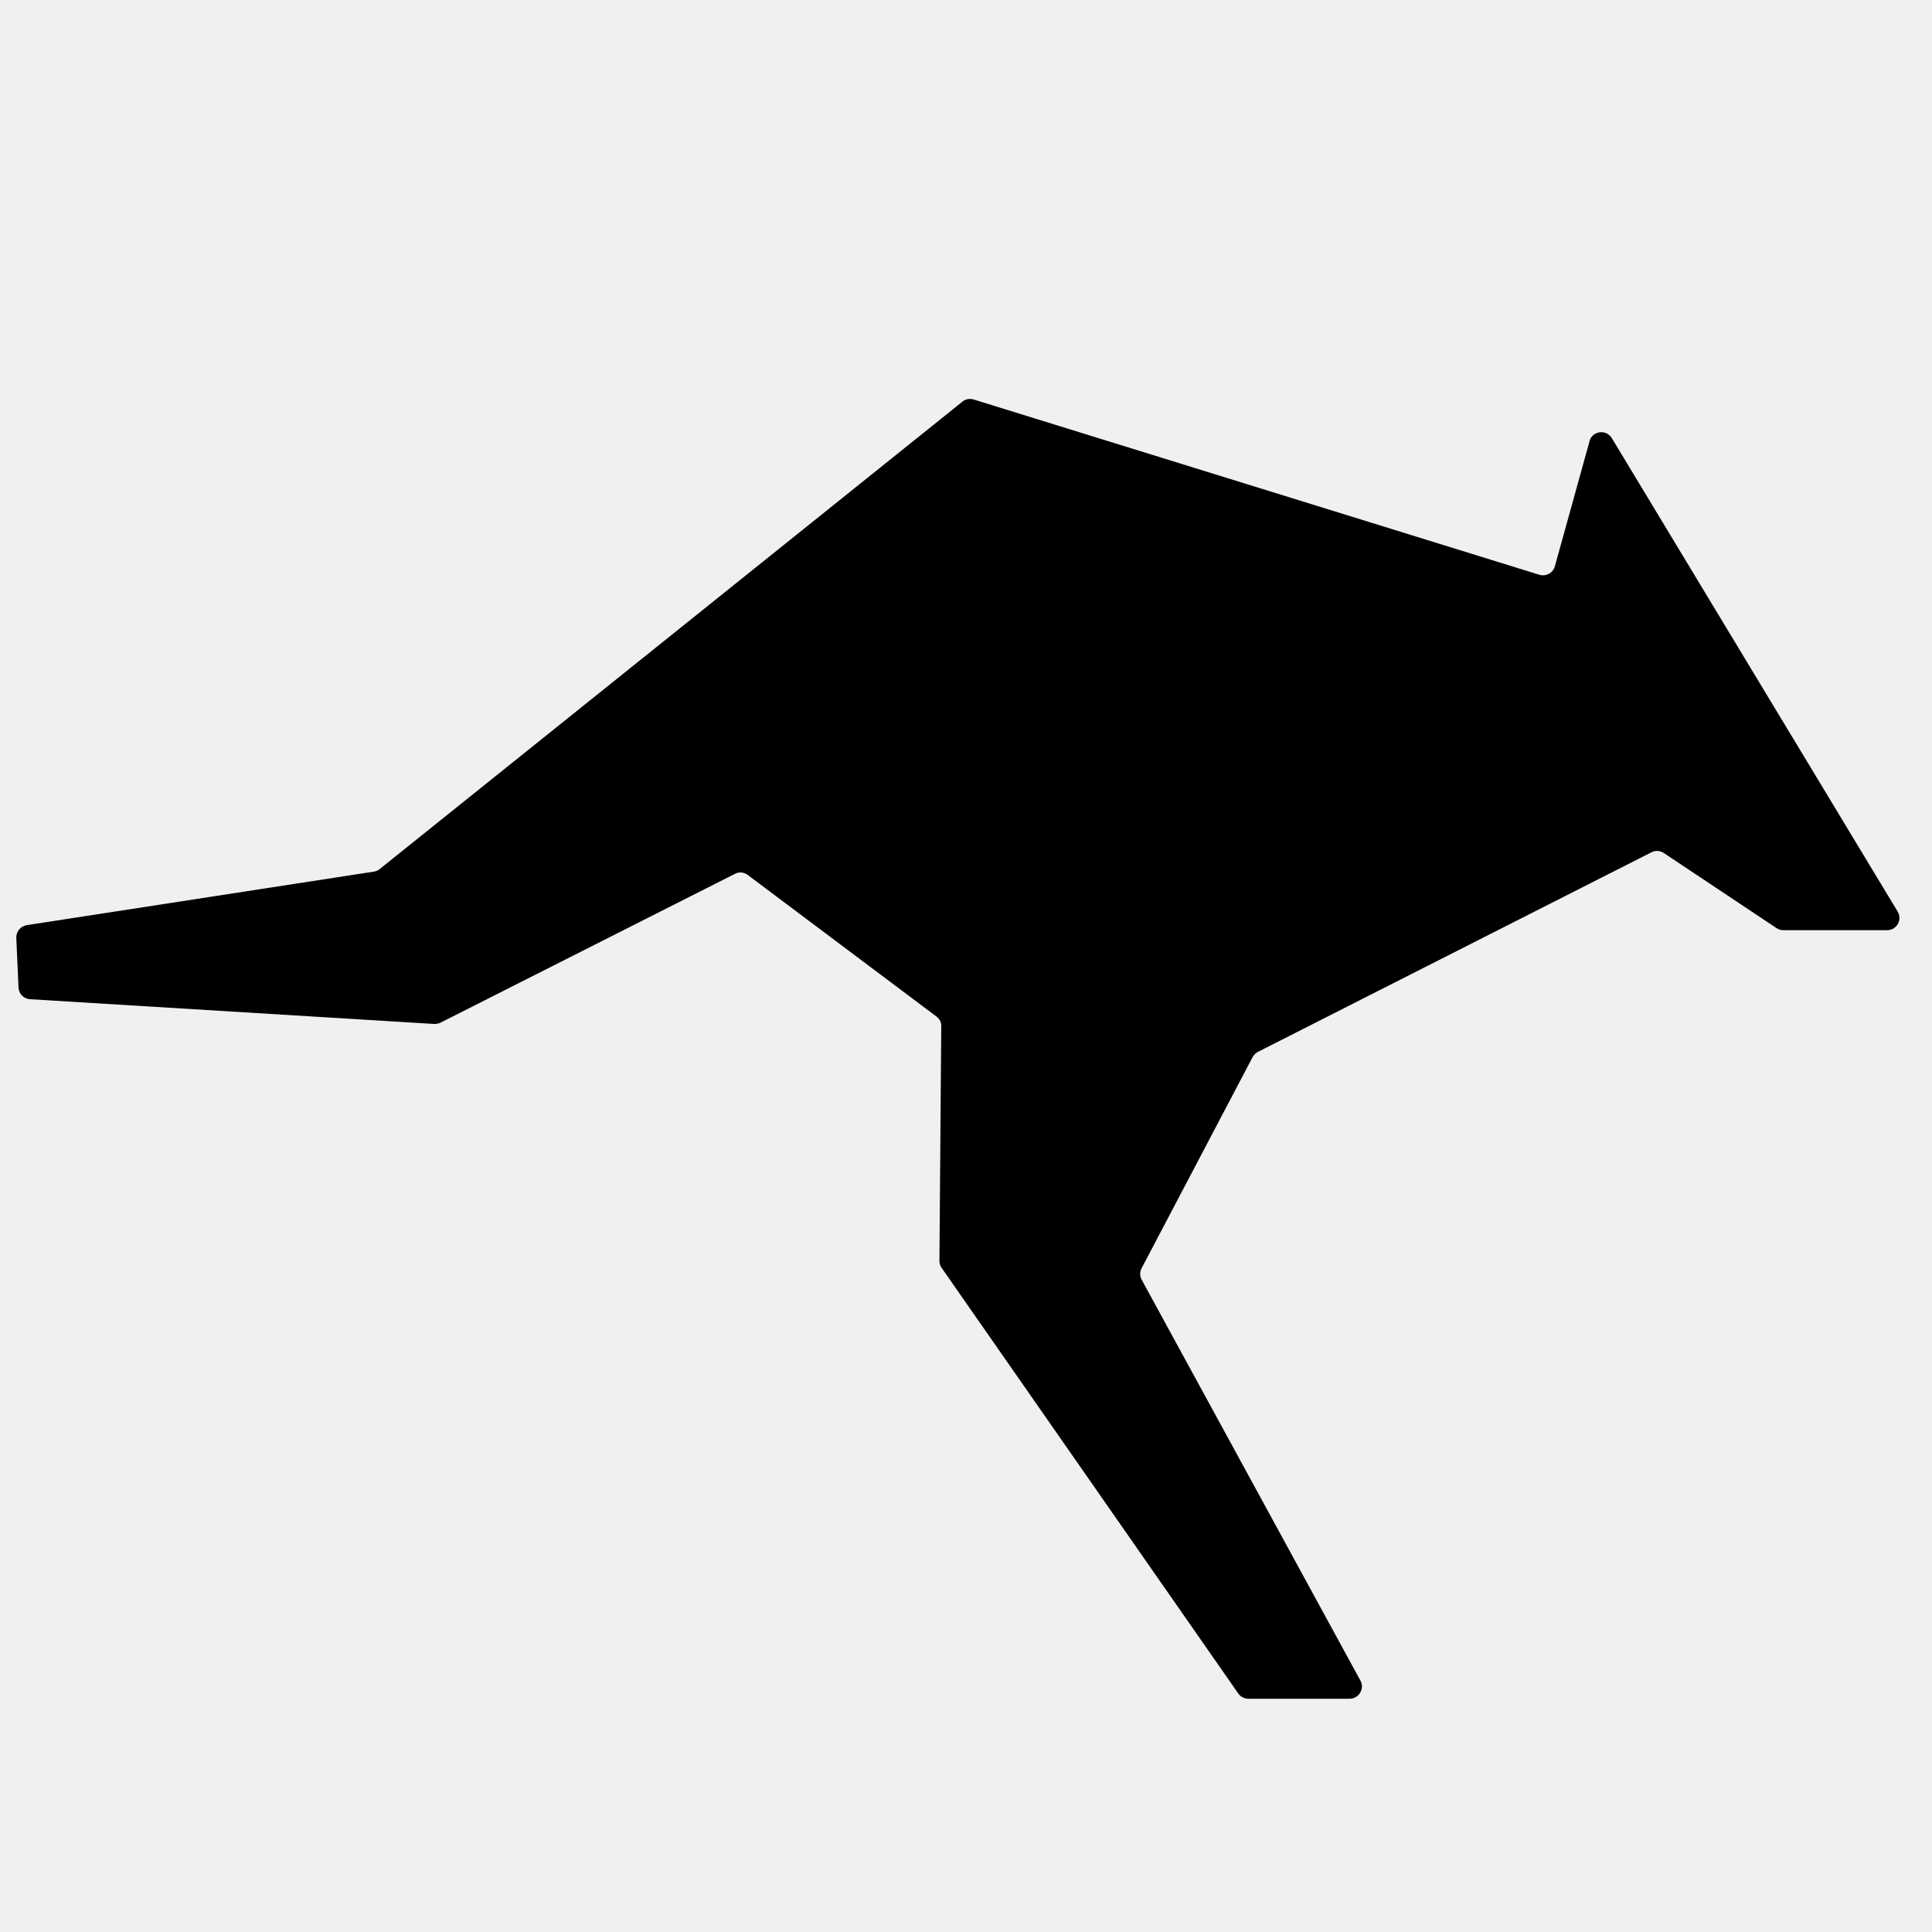
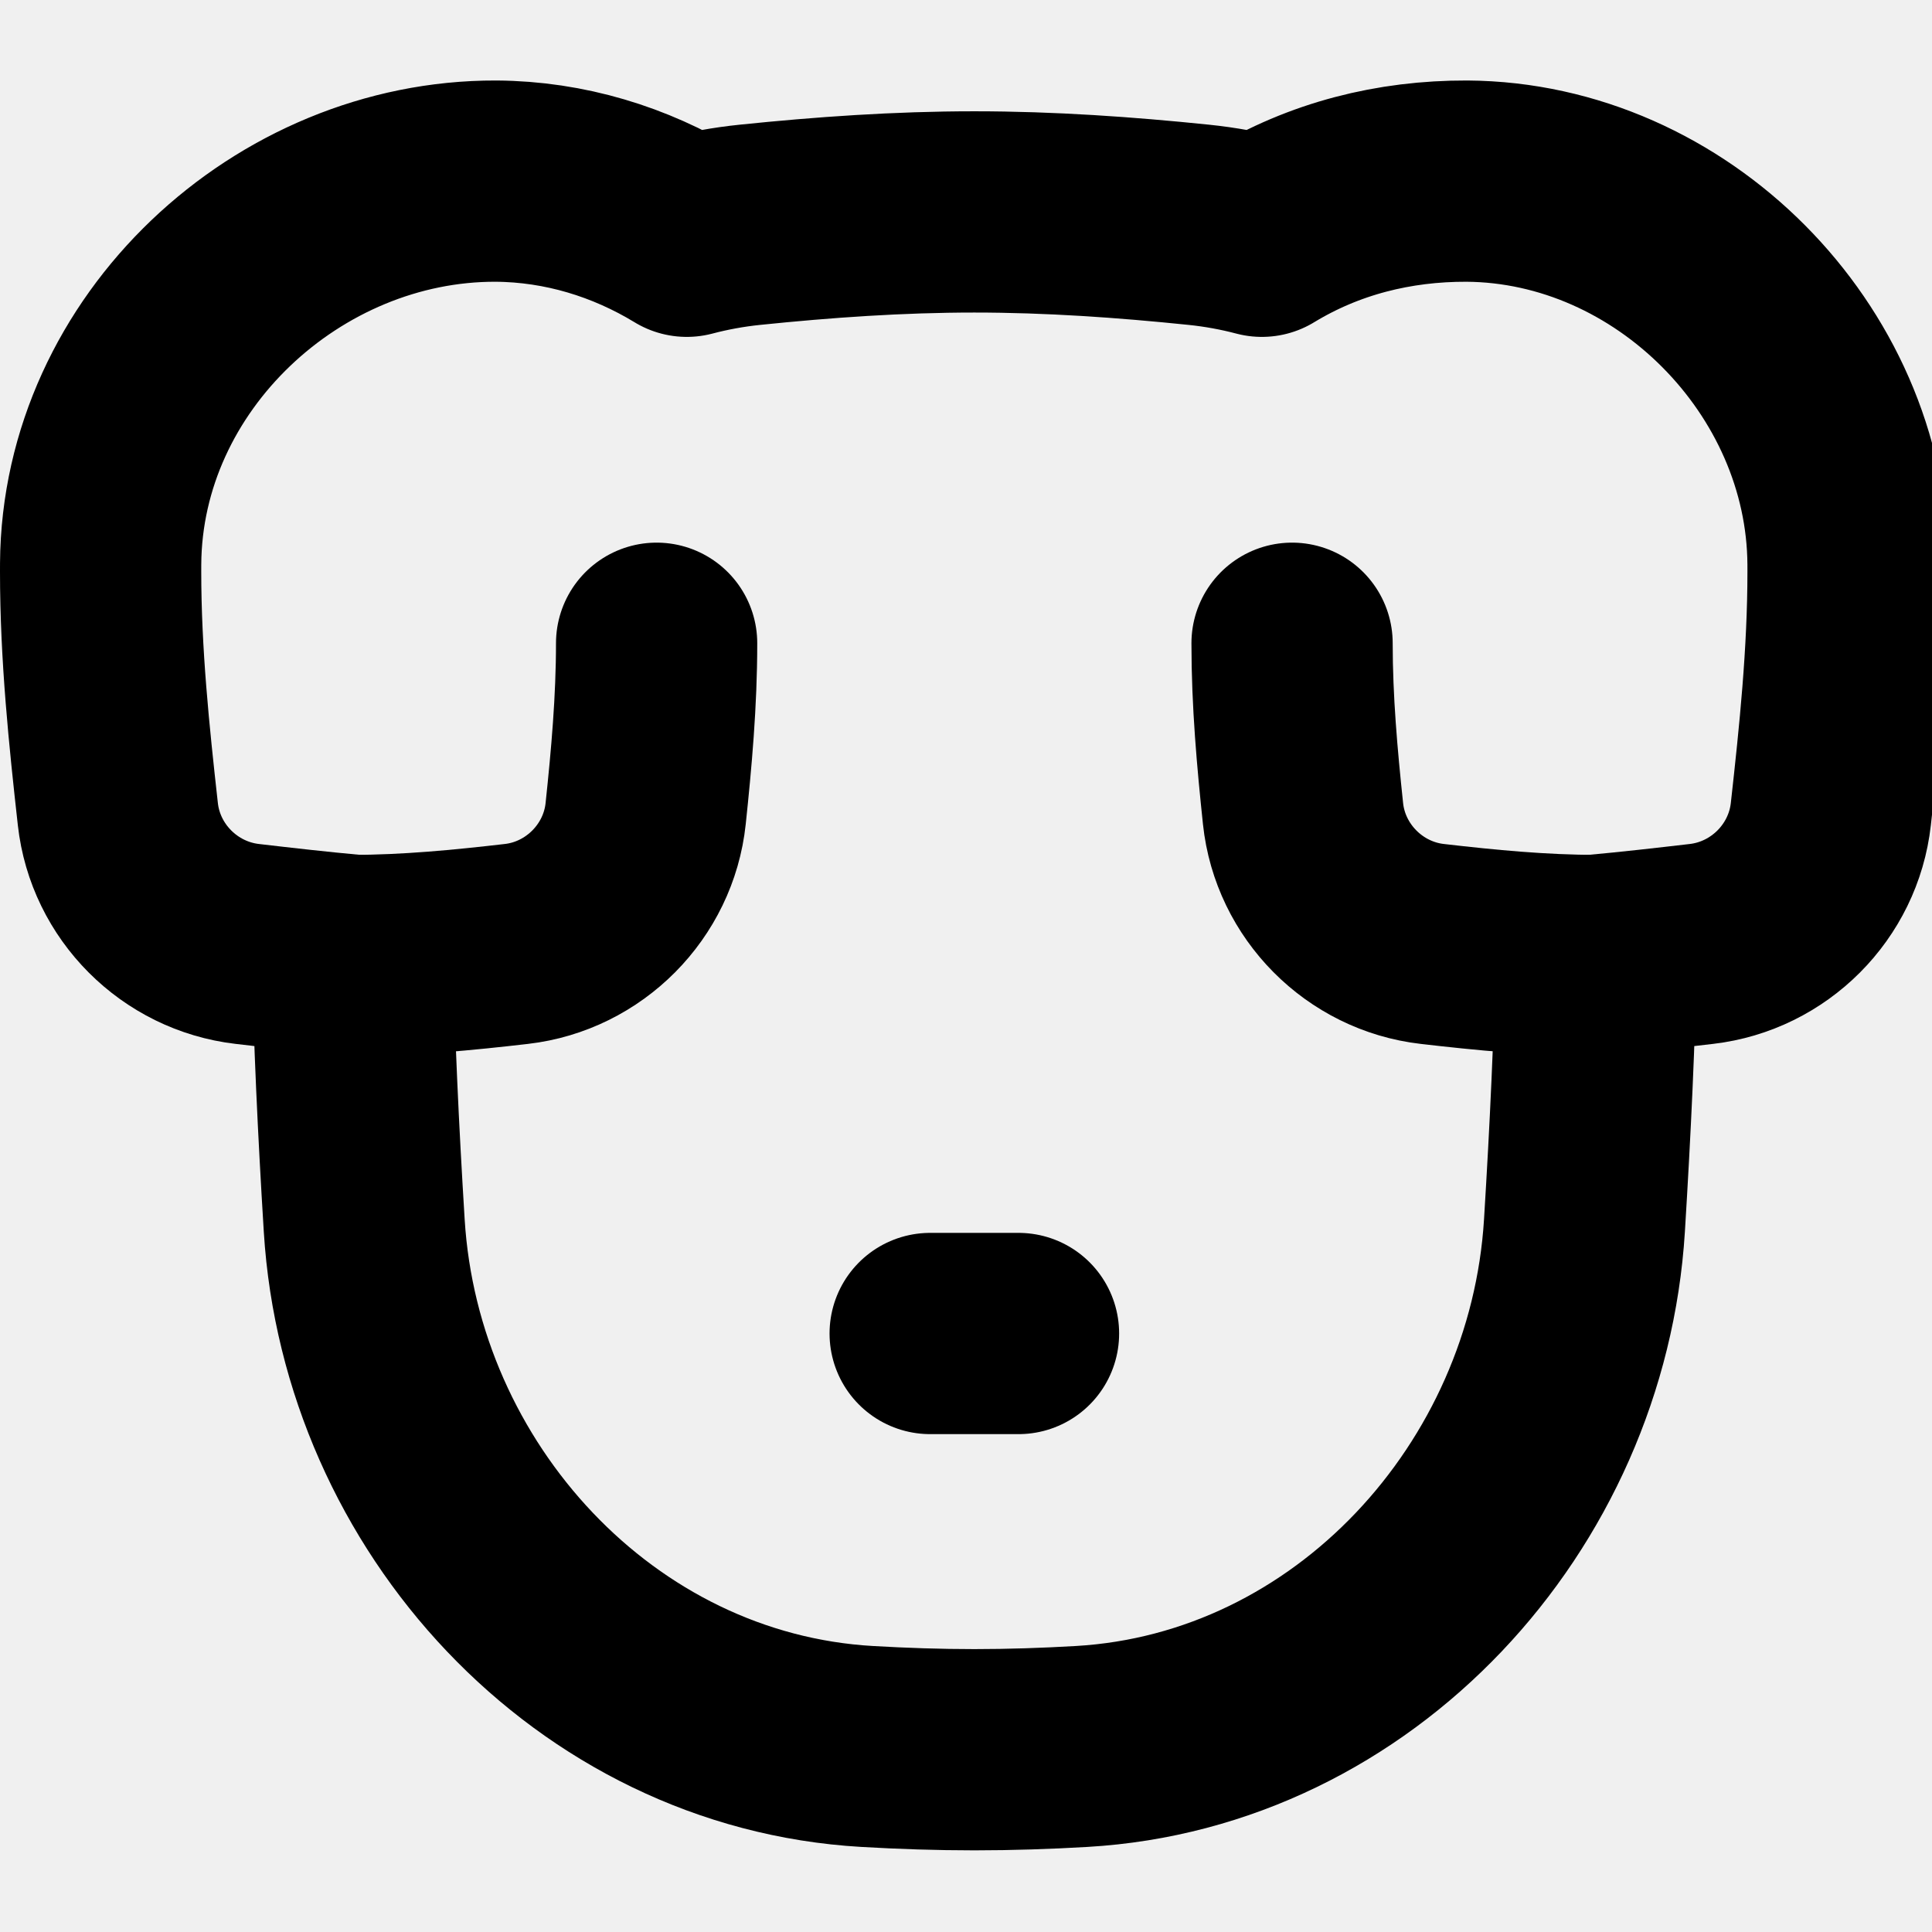
- <svg xmlns="http://www.w3.org/2000/svg" id="Layer_1" data-name="Layer 1" version="1.1" viewBox="0 0 96 96">
+ <svg xmlns="http://www.w3.org/2000/svg" width="96" height="96" viewBox="0 0 96 96" fill="none">
+   <g clip-path="url(#clip0_2_207)">
+     <path d="M17.518 47.464C15.751 47.304 14.005 47.104 12.286 46.904C8.92 46.512 6.23 43.821 5.856 40.453C5.422 36.555 5 32.526 5 28.402L5.001 28.016C5.067 17.525 14.31 8.968 24.643 9C28.059 9.021 31.311 10.027 34.127 11.74C35.144 11.472 36.191 11.28 37.26 11.17C40.921 10.793 44.643 10.53 48.414 10.53C52.186 10.53 55.908 10.793 59.569 11.17C60.638 11.28 61.685 11.472 62.702 11.74C65.799 9.856 69.28 8.989 72.883 9C83.049 9.062 91.764 17.85 91.828 28.016L91.829 28.402C91.829 32.526 91.407 36.555 90.973 40.453C90.598 43.821 87.909 46.512 84.543 46.904C82.823 47.104 81.078 47.304 79.31 47.464C79.246 51.47 79.024 56.13 78.731 60.893C77.9 74.41 67.266 85.997 53.745 86.781C51.98 86.883 50.203 86.943 48.414 86.943C46.626 86.943 44.849 86.883 43.084 86.781C29.563 85.997 18.929 74.41 18.098 60.893C17.805 56.13 17.584 51.47 17.518 47.464Z" stroke="black" stroke-width="10" stroke-linejoin="round" />
+     <path d="M46.22 66.261H50.609" stroke="black" stroke-width="10" stroke-linecap="round" stroke-linejoin="round" />
+     <path d="M17.498 47.478C20.28 47.478 23.008 47.21 25.661 46.904C29.028 46.516 31.725 43.802 32.082 40.432C32.373 37.68 32.627 34.851 32.627 31.963" stroke="black" stroke-width="10" stroke-linecap="round" />
+     <path d="M79.331 47.478C76.549 47.478 73.821 47.21 71.168 46.904C67.801 46.516 65.104 43.802 64.747 40.432C64.456 37.68 64.202 34.851 64.202 31.963" stroke="black" stroke-width="10" stroke-linecap="round" />
+   </g>
  <defs>
-     <style>
-       .cls-1 {
-         fill: #000;
-         stroke-width: 0px;
-       }
-     </style>
+     <clipPath id="clip0_2_207">
+       <rect width="96" height="96" fill="white" />
+     </clipPath>
  </defs>
-   <path class="cls-1" d="M78.99,21.9l-1.73,6.24c-.09.33-.44.52-.77.42l-28.11-8.71c-.19-.06-.41-.02-.56.11l-28.95,23.22c-.08.07-.18.11-.29.13l-17.25,2.66c-.31.05-.53.32-.52.63l.11,2.47c.01.31.26.56.57.58l20.08,1.23c.11,0,.22-.02.31-.06l14.64-7.4c.21-.11.46-.08.64.06l9.37,7.03c.16.12.25.3.24.49l-.09,11.65c0,.13.04.25.11.35l14.74,21.15c.11.16.3.26.5.26h5.03c.46,0,.76-.5.54-.9l-10.87-19.92c-.1-.18-.1-.4,0-.58l5.51-10.48c.06-.11.15-.2.26-.26l19.56-9.92c.2-.1.43-.09.62.04l5.6,3.73c.1.07.22.1.34.1h5.15c.48,0,.77-.52.52-.93l-14.2-23.52c-.28-.46-.97-.36-1.11.15Z" />
</svg>
